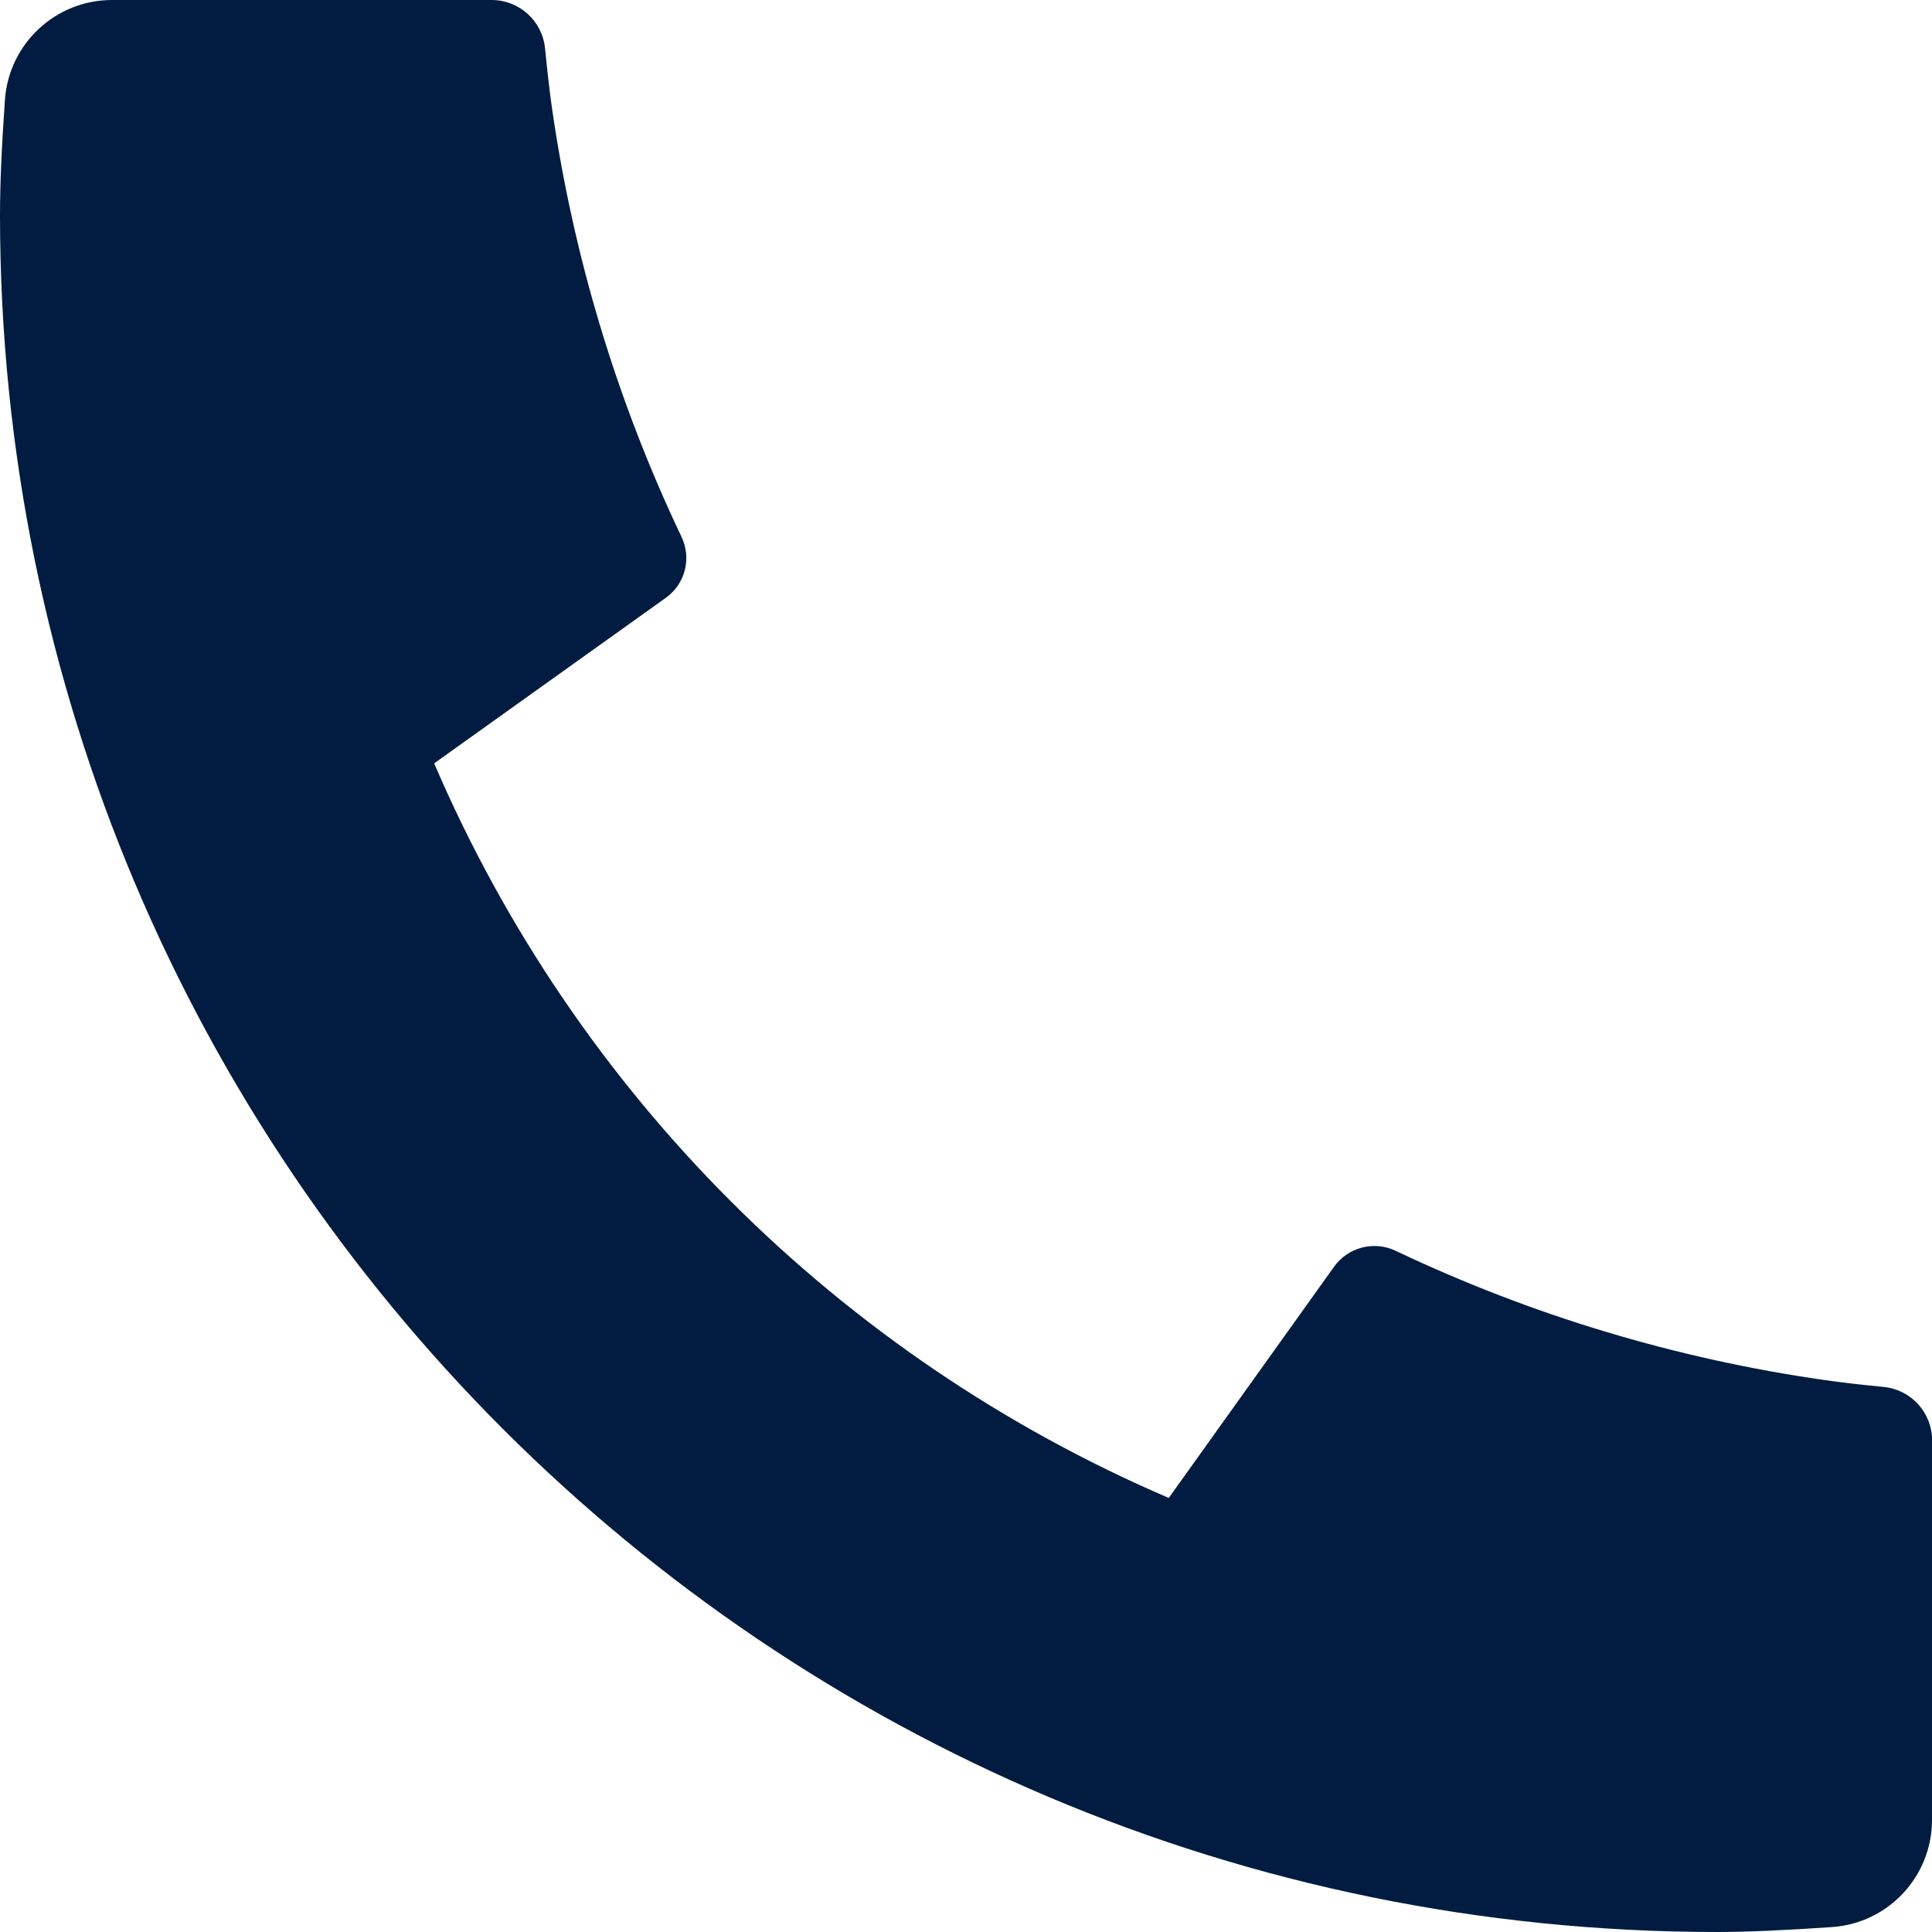
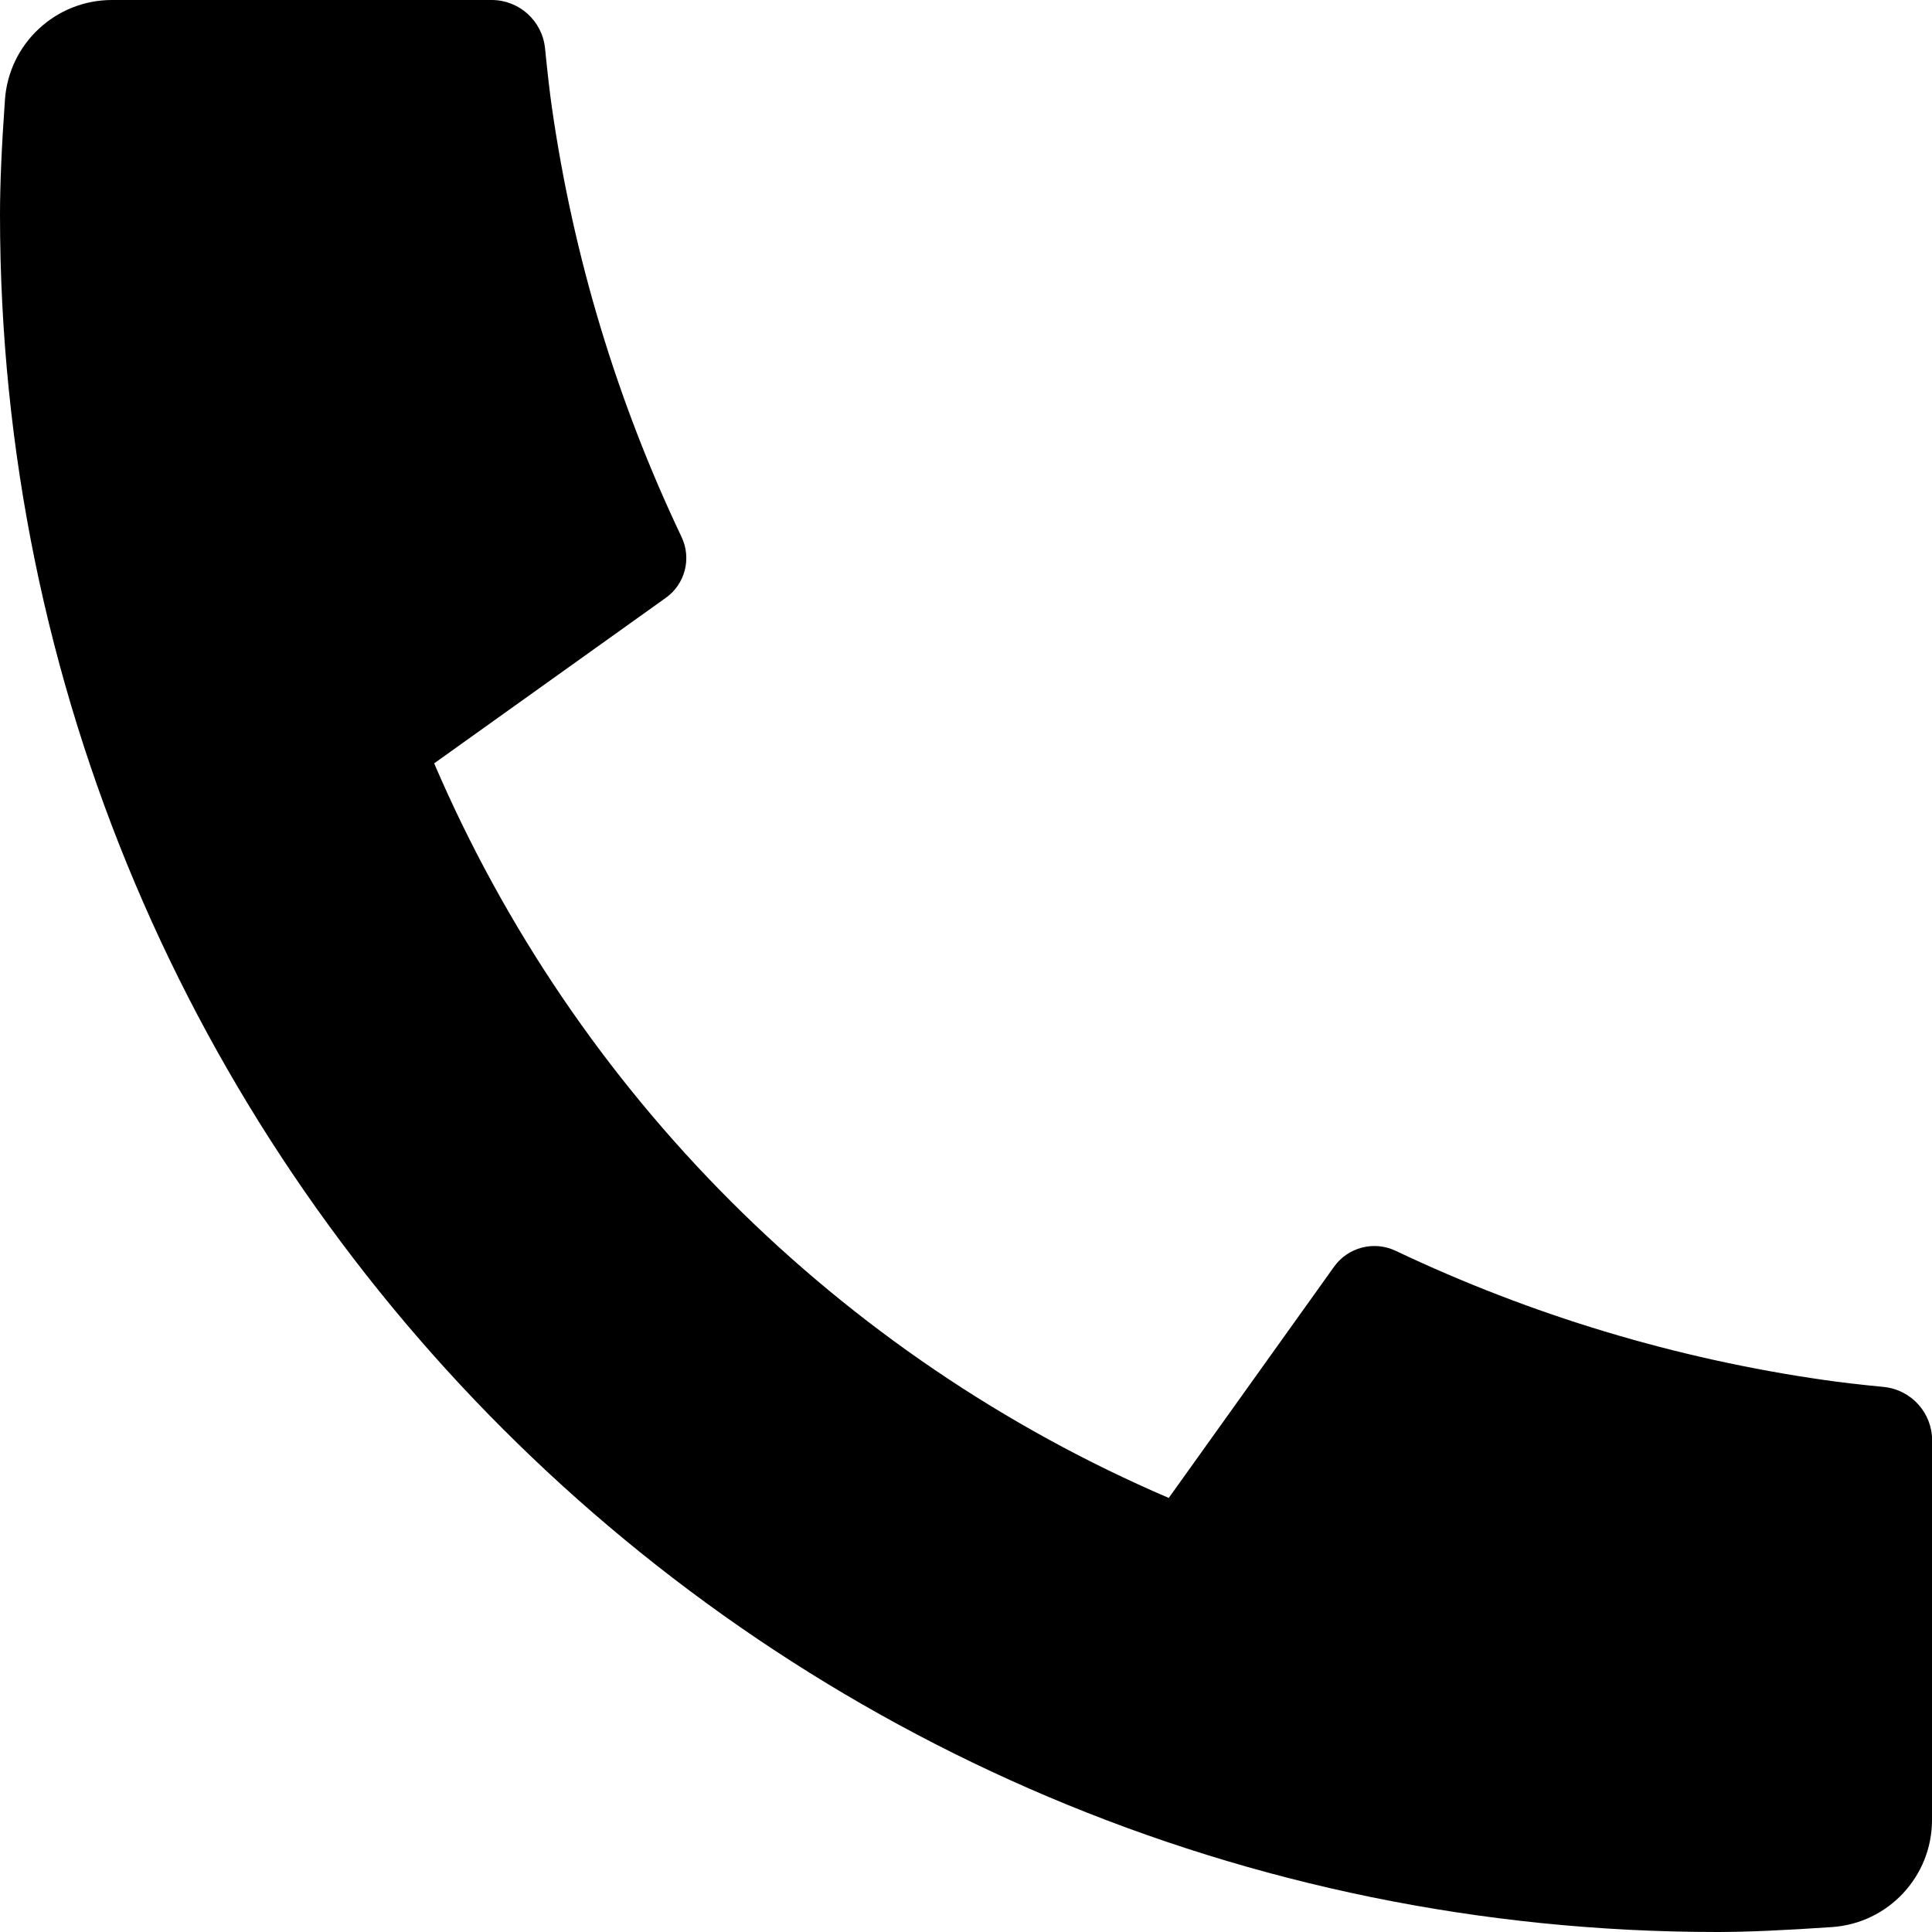
- <svg xmlns="http://www.w3.org/2000/svg" width="18" height="18" viewBox="0 0 18 18" fill="none">
-   <path d="M18 13.42v3.536a1 1 0 0 1-.93.998c-.437.03-.794.046-1.07.046C7.163 18 0 10.837 0 2c0-.276.015-.633.046-1.07A1 1 0 0 1 1.044 0H4.58a.5.5 0 0 1 .498.45c.023.23.044.413.064.552A13.9 13.9 0 0 0 6.35 5.003c.095.2.033.439-.147.567L4.045 7.112a13.047 13.047 0 0 0 6.844 6.844l1.54-2.154a.462.462 0 0 1 .573-.149 13.9 13.9 0 0 0 4 1.205c.139.02.322.042.55.064a.5.5 0 0 1 .449.498H18Z" fill="#011C40" />
+ <svg xmlns="http://www.w3.org/2000/svg" width="18" height="18" viewBox="0 0 18 18">
+   <path d="M18 13.42v3.536a1 1 0 0 1-.93.998c-.437.03-.794.046-1.07.046C7.163 18 0 10.837 0 2c0-.276.015-.633.046-1.07A1 1 0 0 1 1.044 0H4.58a.5.5 0 0 1 .498.45c.023.23.044.413.064.552A13.9 13.9 0 0 0 6.35 5.003c.095.2.033.439-.147.567L4.045 7.112a13.047 13.047 0 0 0 6.844 6.844l1.54-2.154a.462.462 0 0 1 .573-.149 13.9 13.9 0 0 0 4 1.205c.139.02.322.042.55.064a.5.5 0 0 1 .449.498H18Z" />
</svg>
